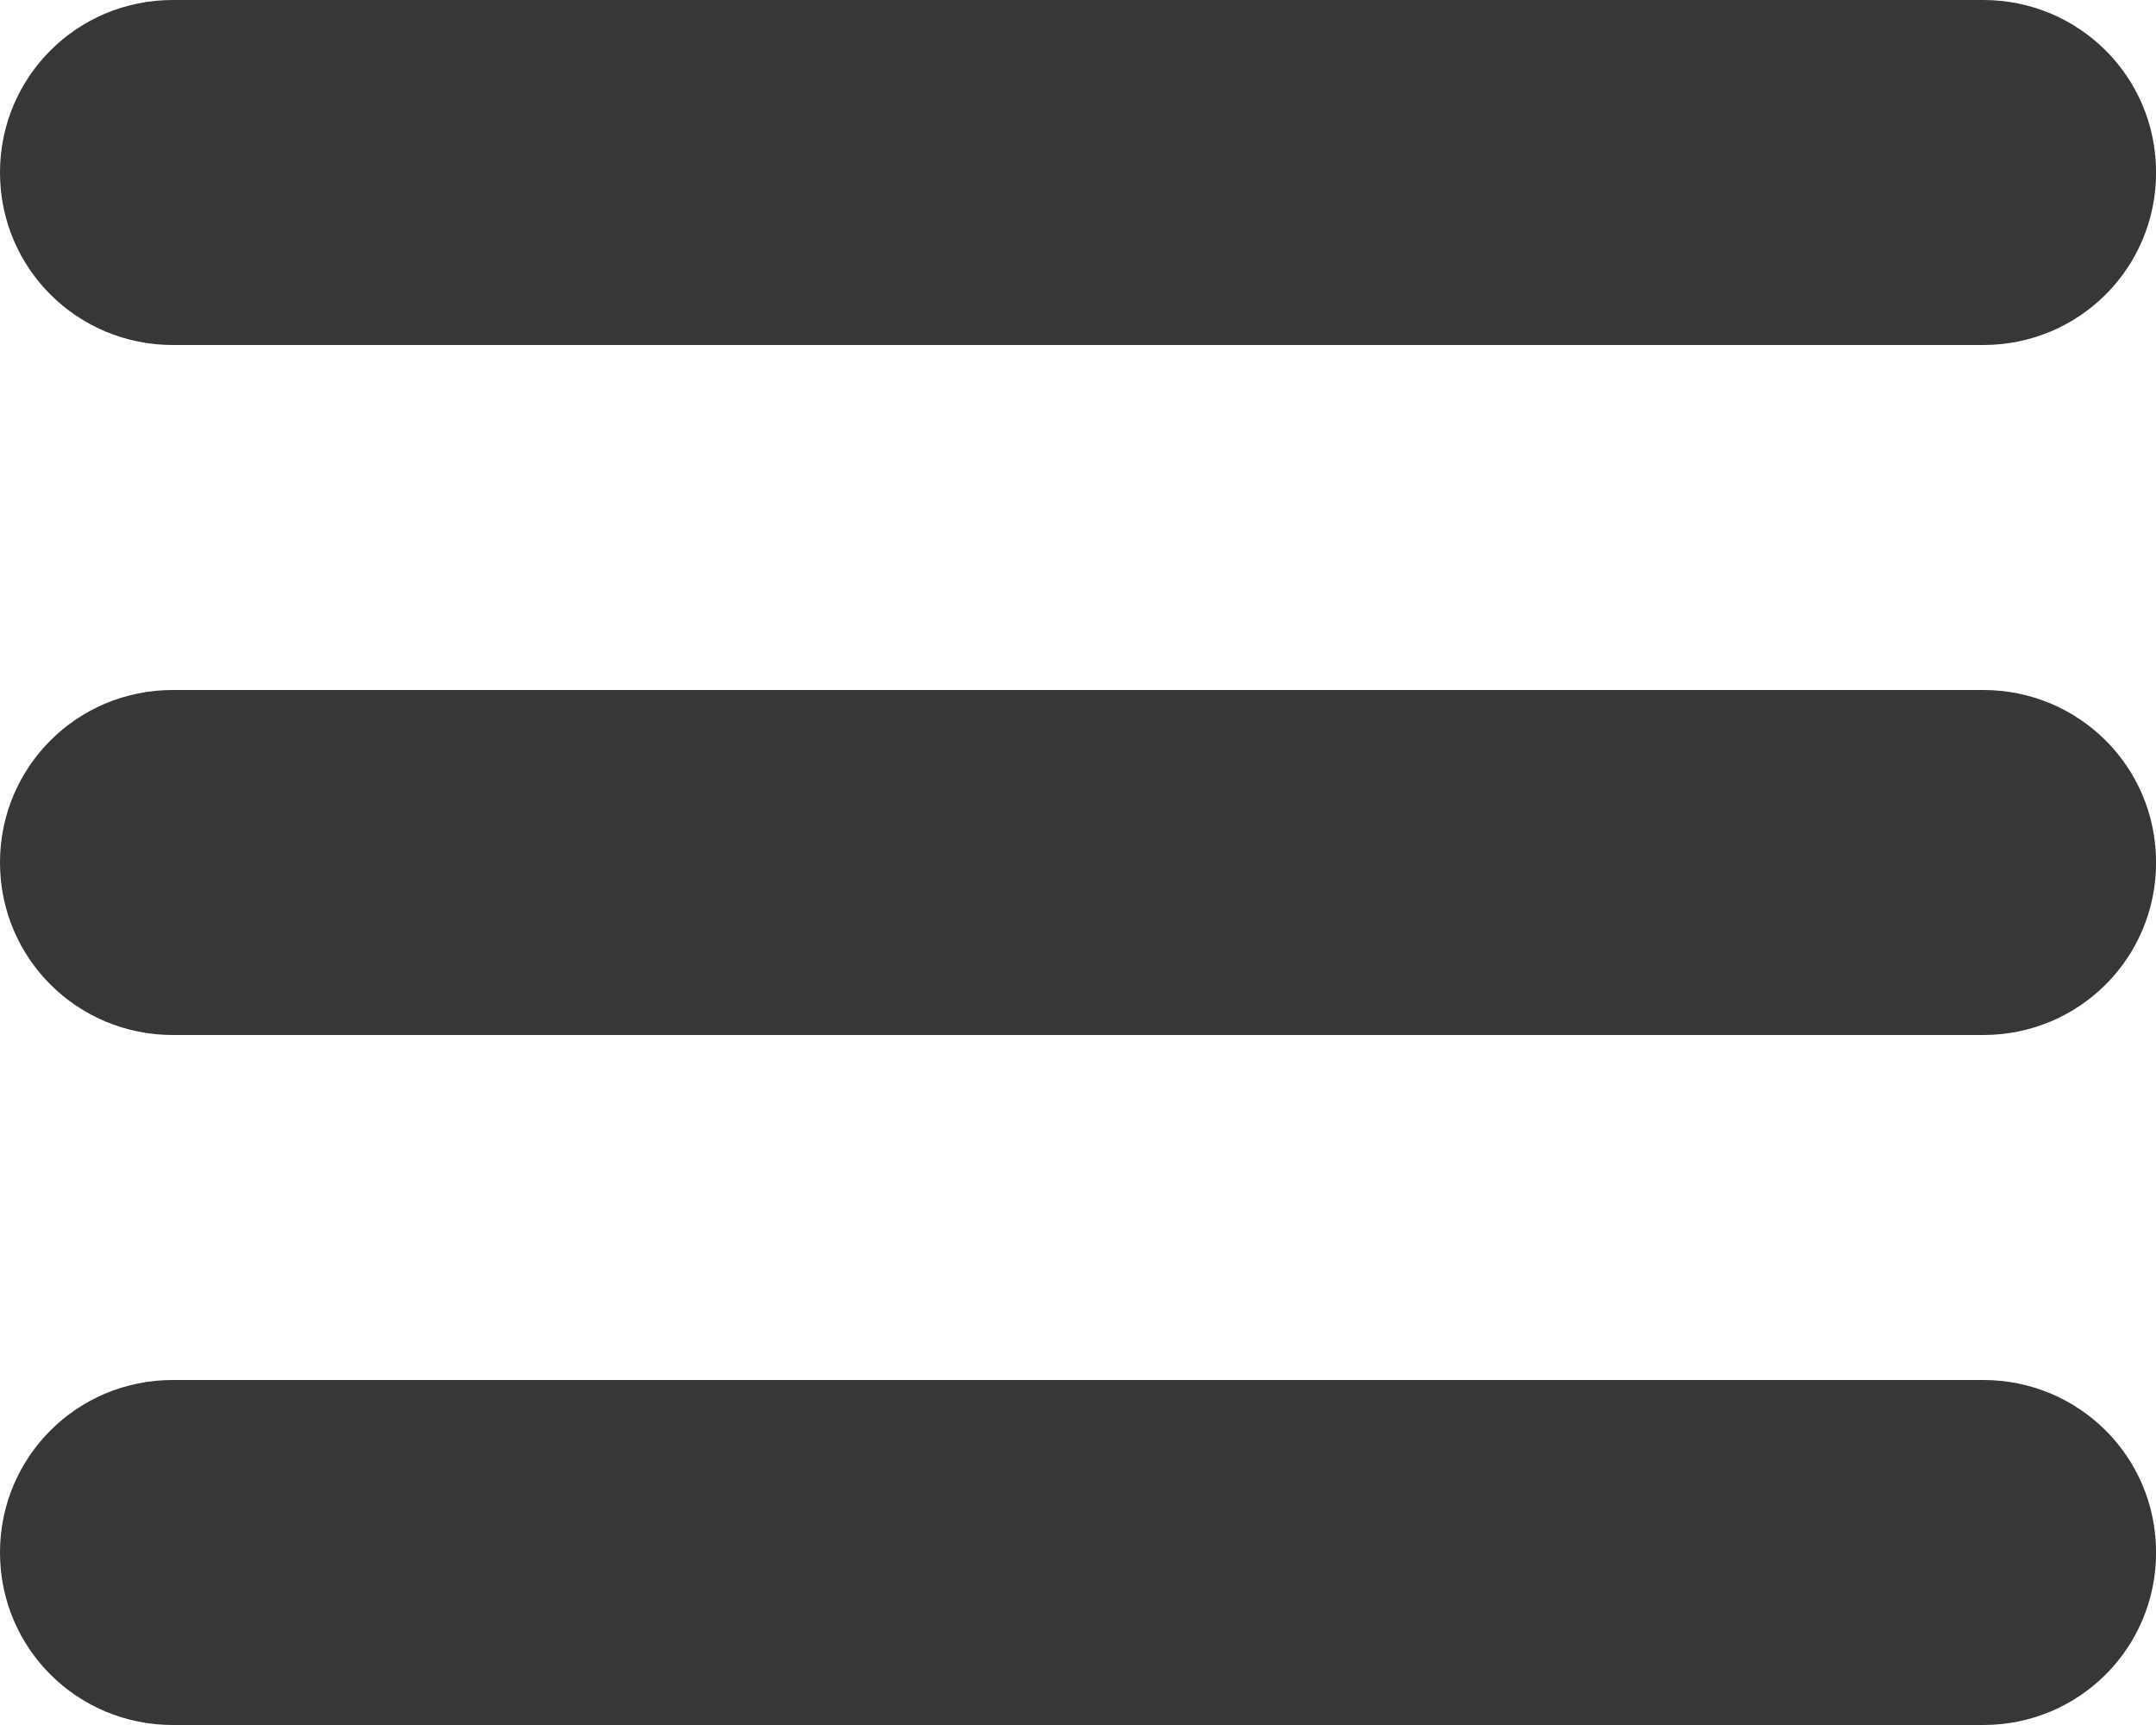
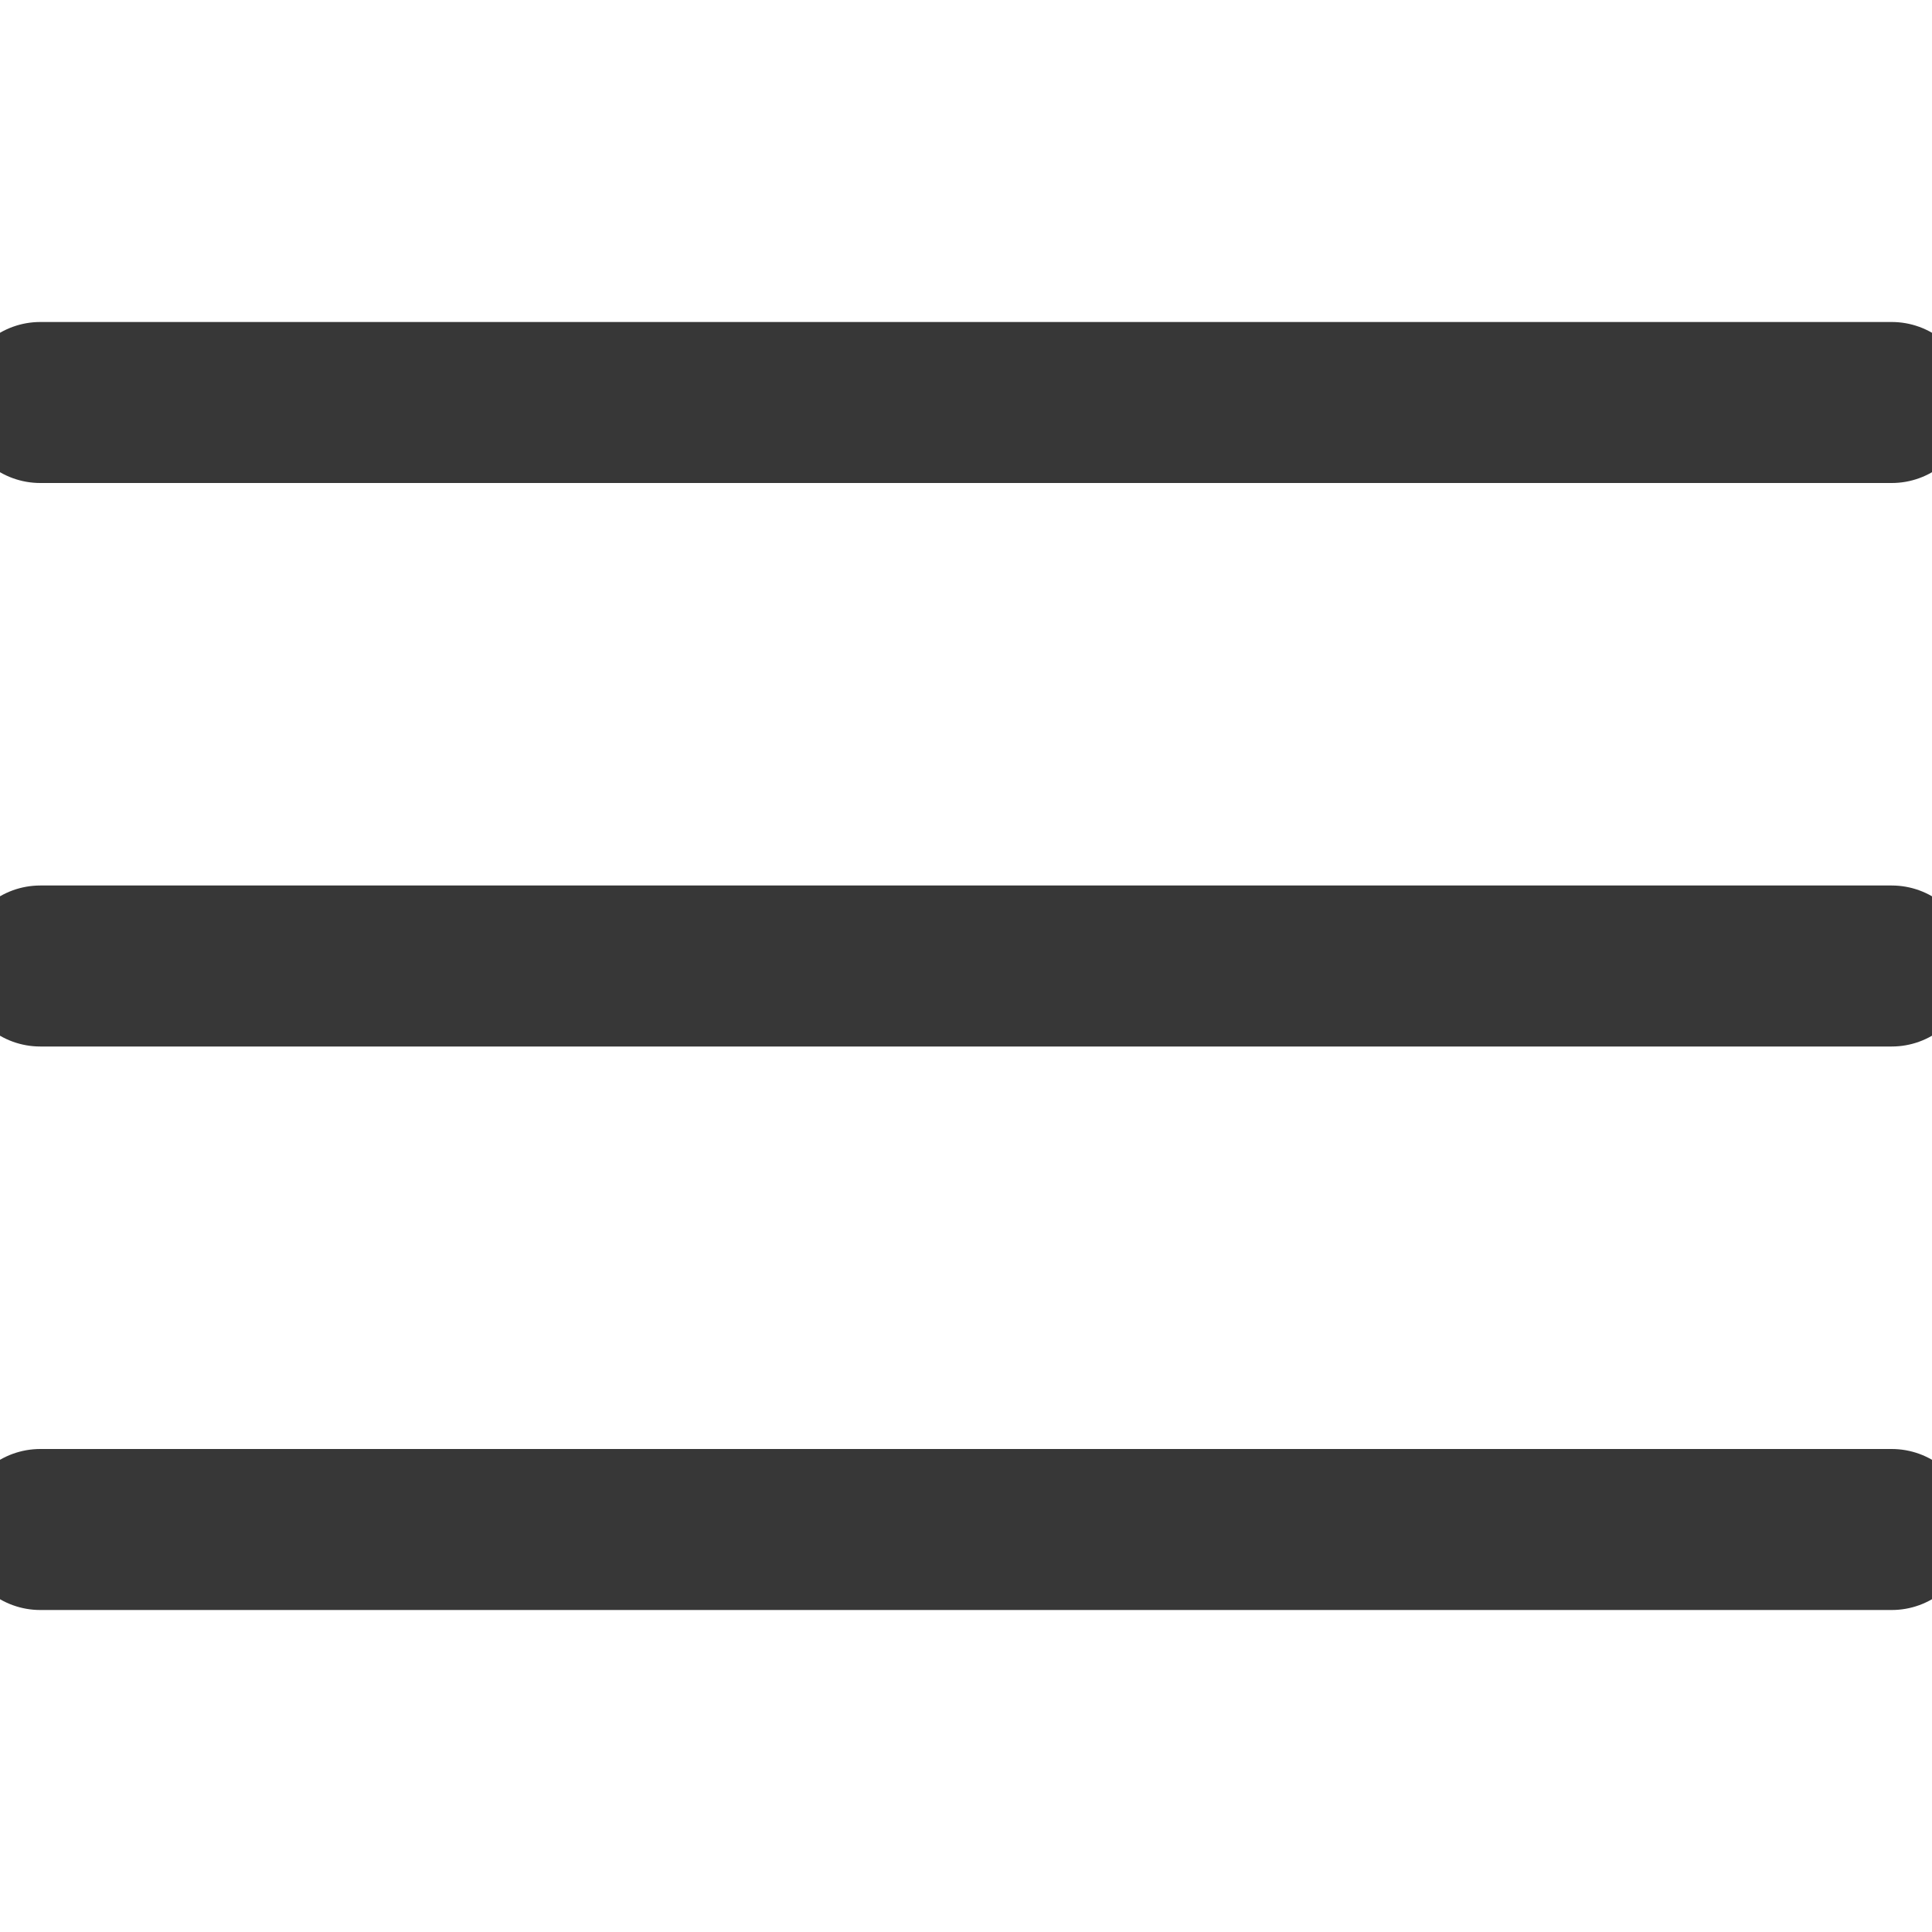
- <svg xmlns="http://www.w3.org/2000/svg" width="25" height="20" version="1.1">
+ <svg xmlns="http://www.w3.org/2000/svg" width="48" height="48" data-name="Layer 1">
  <g>
-     <g id="TabBar-Icons" fill-rule="evenodd" fill="none">
-       <g id="Hamburger-Round" fill="#000000">
-         <path fill="#373737" id="Hamburger" d="m0,2c0,-1.105 0.89,-2 2.004,-2l20.993,0c1.107,0 2.004,0.888 2.004,2c0,1.105 -0.89,2 -2.004,2l-20.993,0c-1.107,0 -2.004,-0.888 -2.004,-2l0,0zm0,8c0,-1.105 0.89,-2 2.004,-2l20.993,0c1.107,0 2.004,0.888 2.004,2c0,1.105 -0.89,2 -2.004,2l-20.993,0c-1.107,0 -2.004,-0.888 -2.004,-2l0,0zm0,8c0,-1.105 0.89,-2 2.004,-2l20.993,0c1.107,0 2.004,0.888 2.004,2c0,1.105 -0.89,2 -2.004,2l-20.993,0c-1.107,0 -2.004,-0.888 -2.004,-2l0,0z" />
-       </g>
-     </g>
+     <line id="svg_1" stroke-width="4" stroke-linejoin="round" stroke-linecap="round" stroke="#373737" fill="none" y2="10" y1="10" x2="47" x1="1" class="cls-1" />
+     <line id="svg_2" stroke-width="4" stroke-linejoin="round" stroke-linecap="round" stroke="#373737" fill="none" y2="24" y1="24" x2="47" x1="1" class="cls-1" />
+     <line id="svg_3" stroke-width="4" stroke-linejoin="round" stroke-linecap="round" stroke="#373737" fill="none" y2="38" y1="38" x2="47" x1="1" class="cls-1" />
  </g>
</svg>
